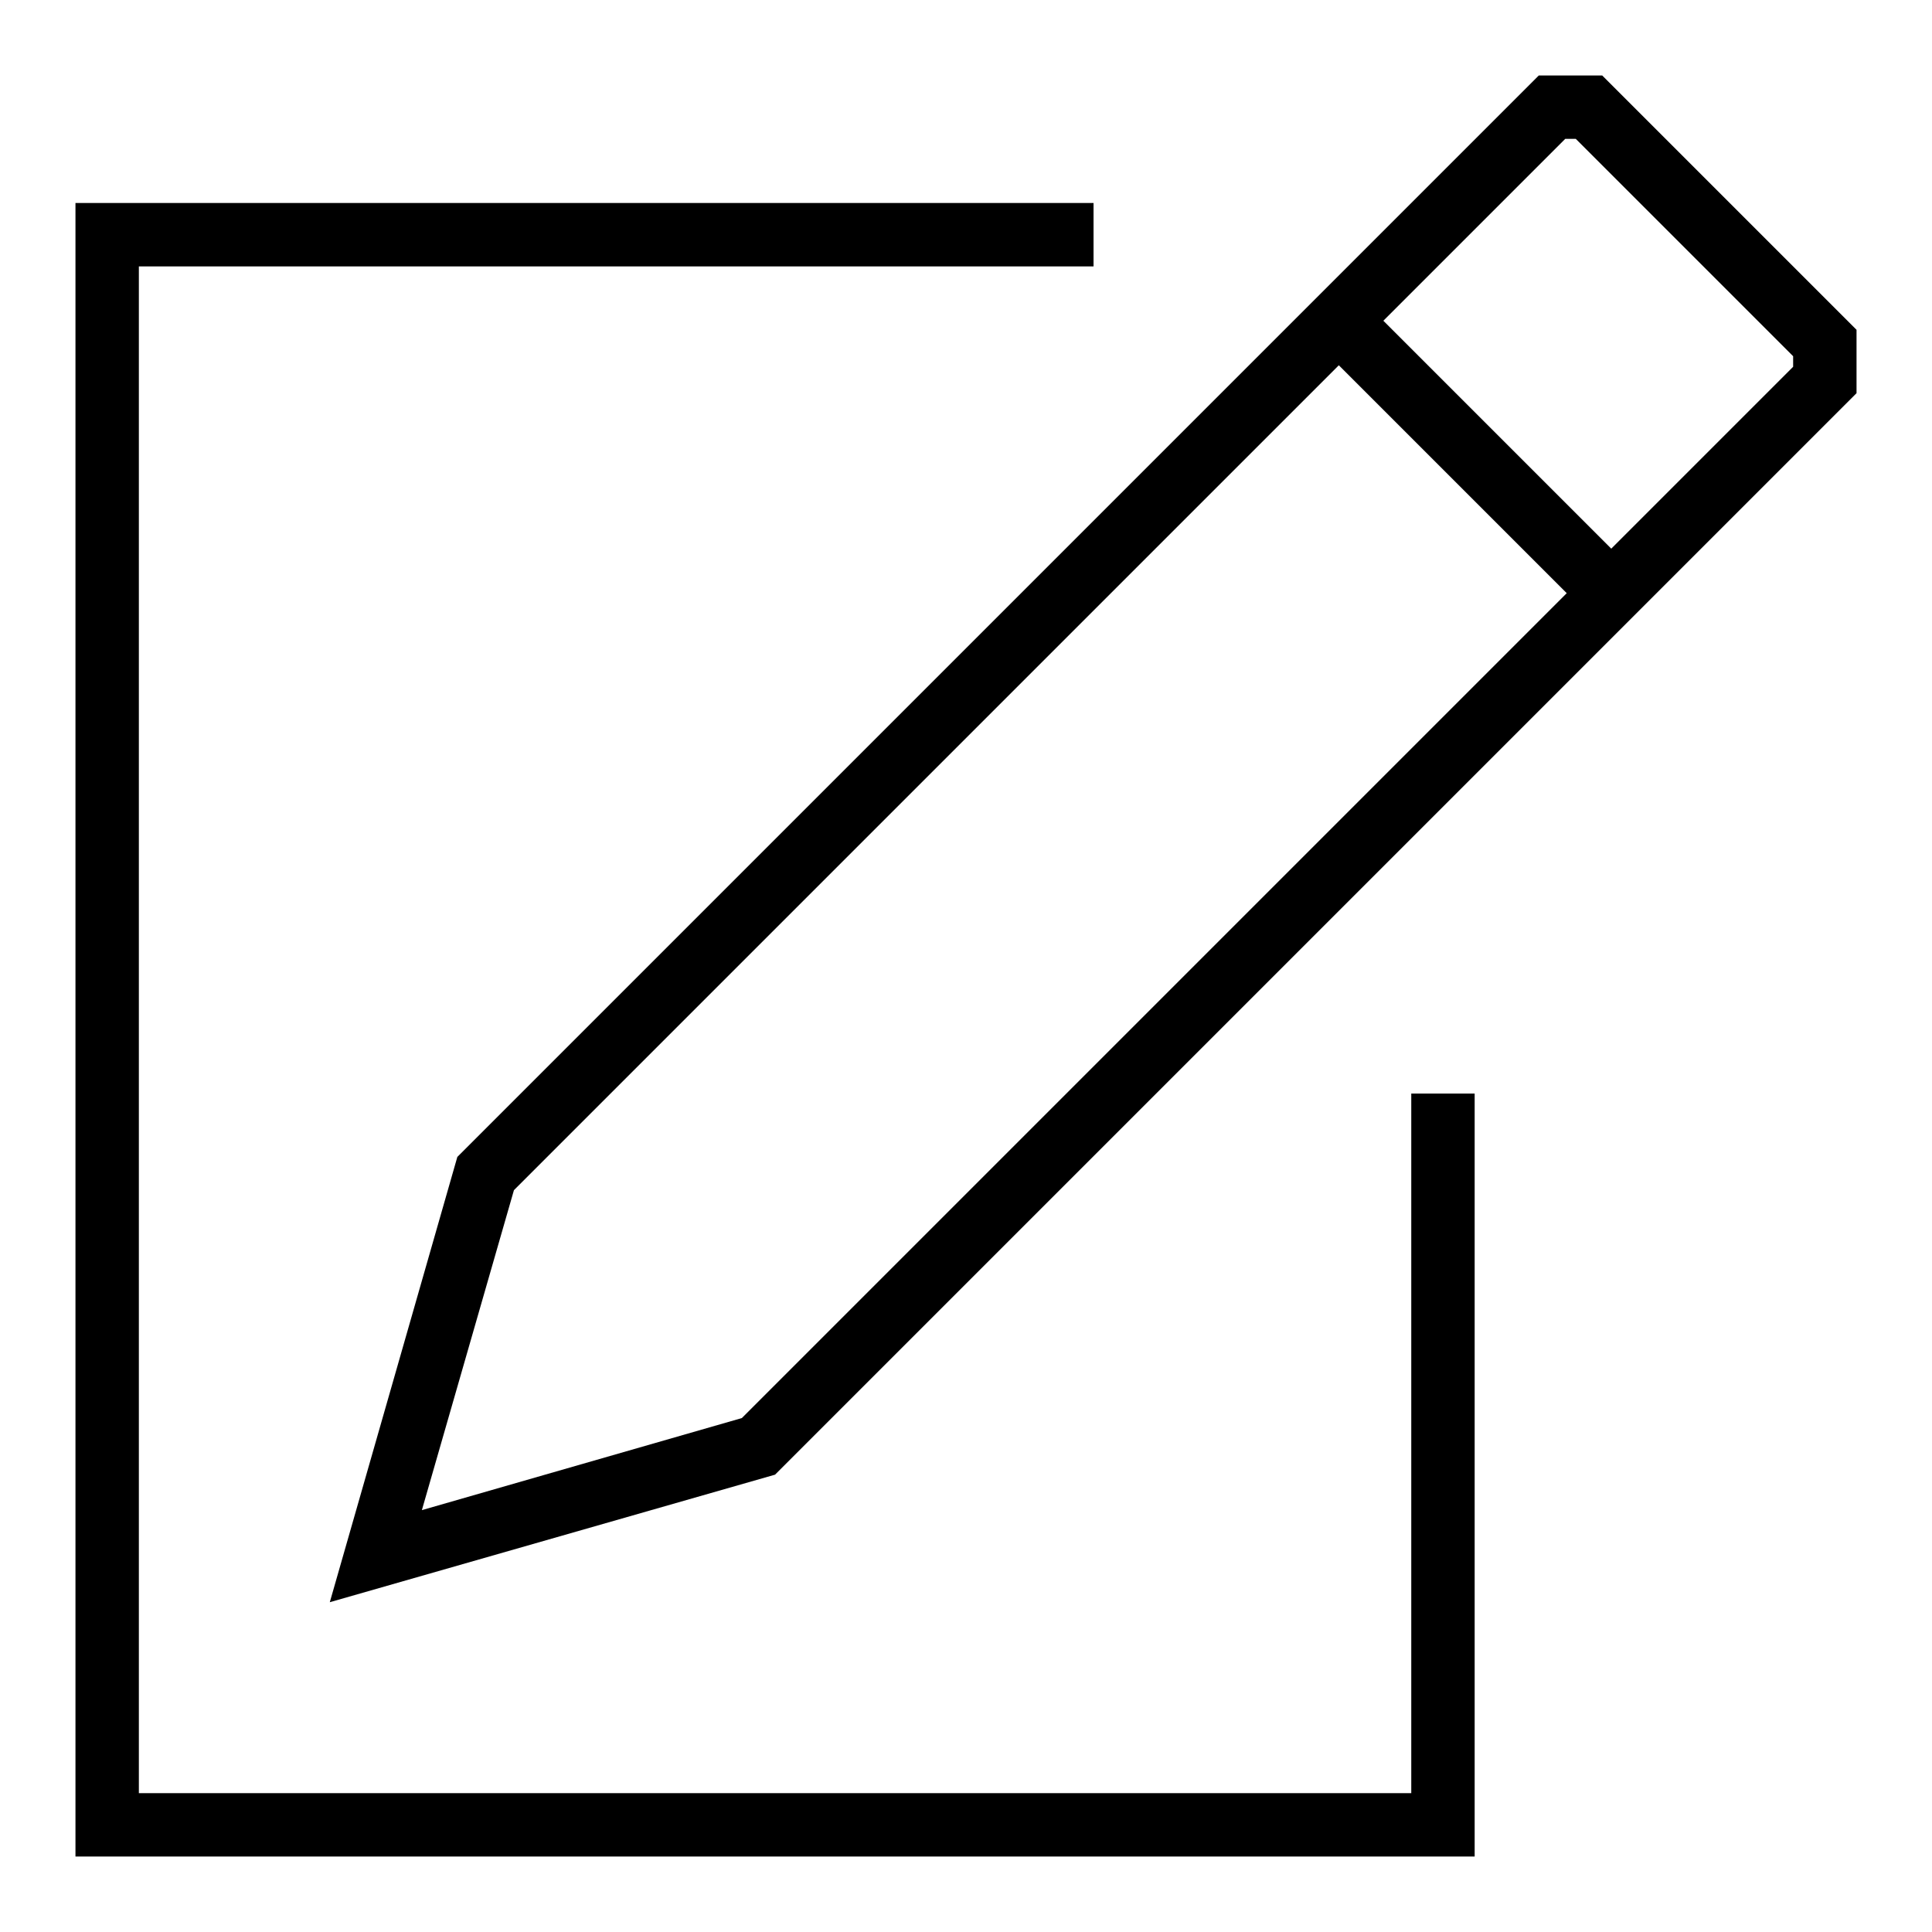
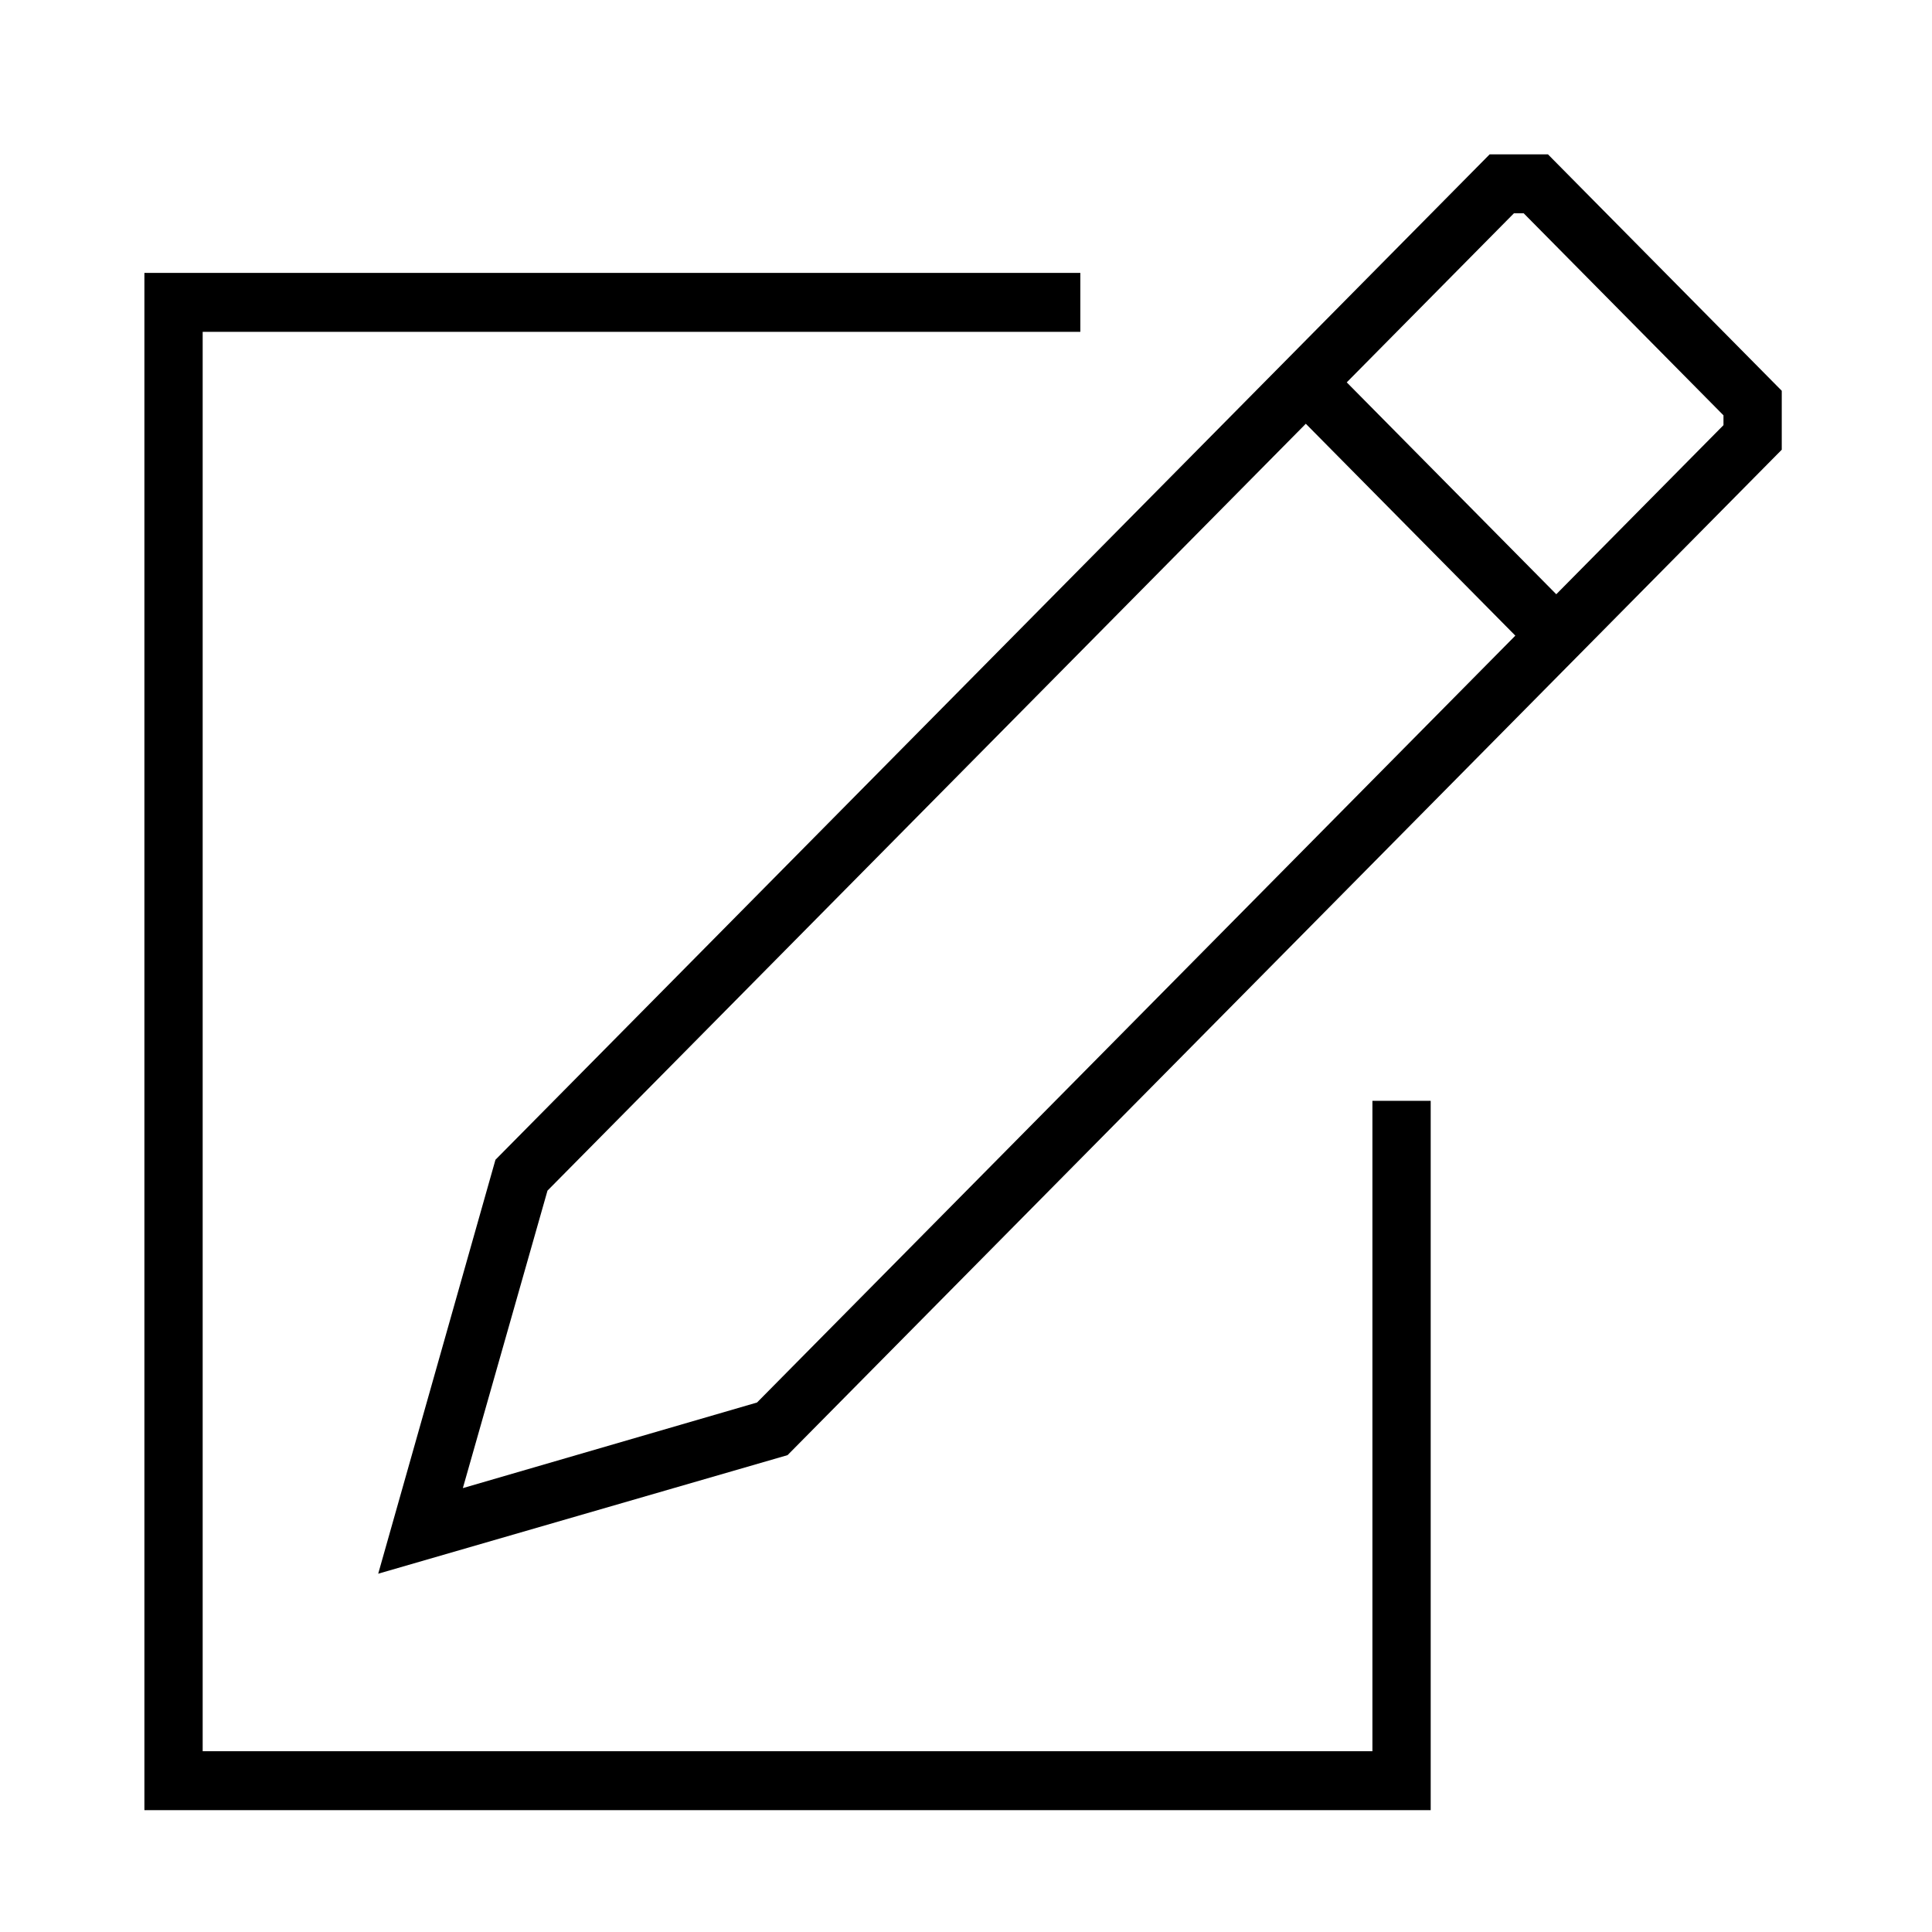
- <svg xmlns="http://www.w3.org/2000/svg" version="1.1" x="0px" y="0px" viewBox="0 0 256 256" enable-background="new 0 0 256 256" xml:space="preserve">
-   <g>
-     <g>
-       <g>
-         <path fill="#000000" d="M187,144.9h8.4V246H10V26.9h134.9v8.4H18.4v202.3H187V144.9z M246,52.1L102.7,195.4l-59,16.9l16.9-59L203.9,10h8.4L246,43.7V52.1z M207.4,18.4l-24.1,24.1l30.2,30.2l24.1-24.1v-1.4l-28.8-28.8H207.4z M55.9,200.1l42.4-12.2L207.6,78.6l-30.2-30.2L68.1,157.7L55.9,200.1z" />
+ <svg xmlns="http://www.w3.org/2000/svg" version="1.1" x="0px" y="0px" viewBox="0 0 256 256" enable-background="new 0 0 256 256" xml:space="preserve" id="svg2463">
+   <defs id="defs2467" />
+   <g id="g2461" transform="matrix(0.9193142,0,0,0.9296832,9.940399,11.15302)">
+     <g id="g2459">
+       <g id="g2457">
+         <path fill="#000000" d="m 187,144.9 h 8.4 V 246 H 10 V 26.9 h 134.9 v 8.4 H 18.4 V 237.6 H 187 Z m 59,-92.8 -143.3,143.3 -59,16.9 16.9,-59 L 203.9,10 h 8.4 L 246,43.7 Z M 207.4,18.4 183.3,42.5 213.5,72.7 237.6,48.6 V 47.2 L 208.8,18.4 Z M 55.9,200.1 98.3,187.9 207.6,78.6 177.4,48.4 68.1,157.7 Z" id="path2455" />
      </g>
    </g>
  </g>
</svg>
